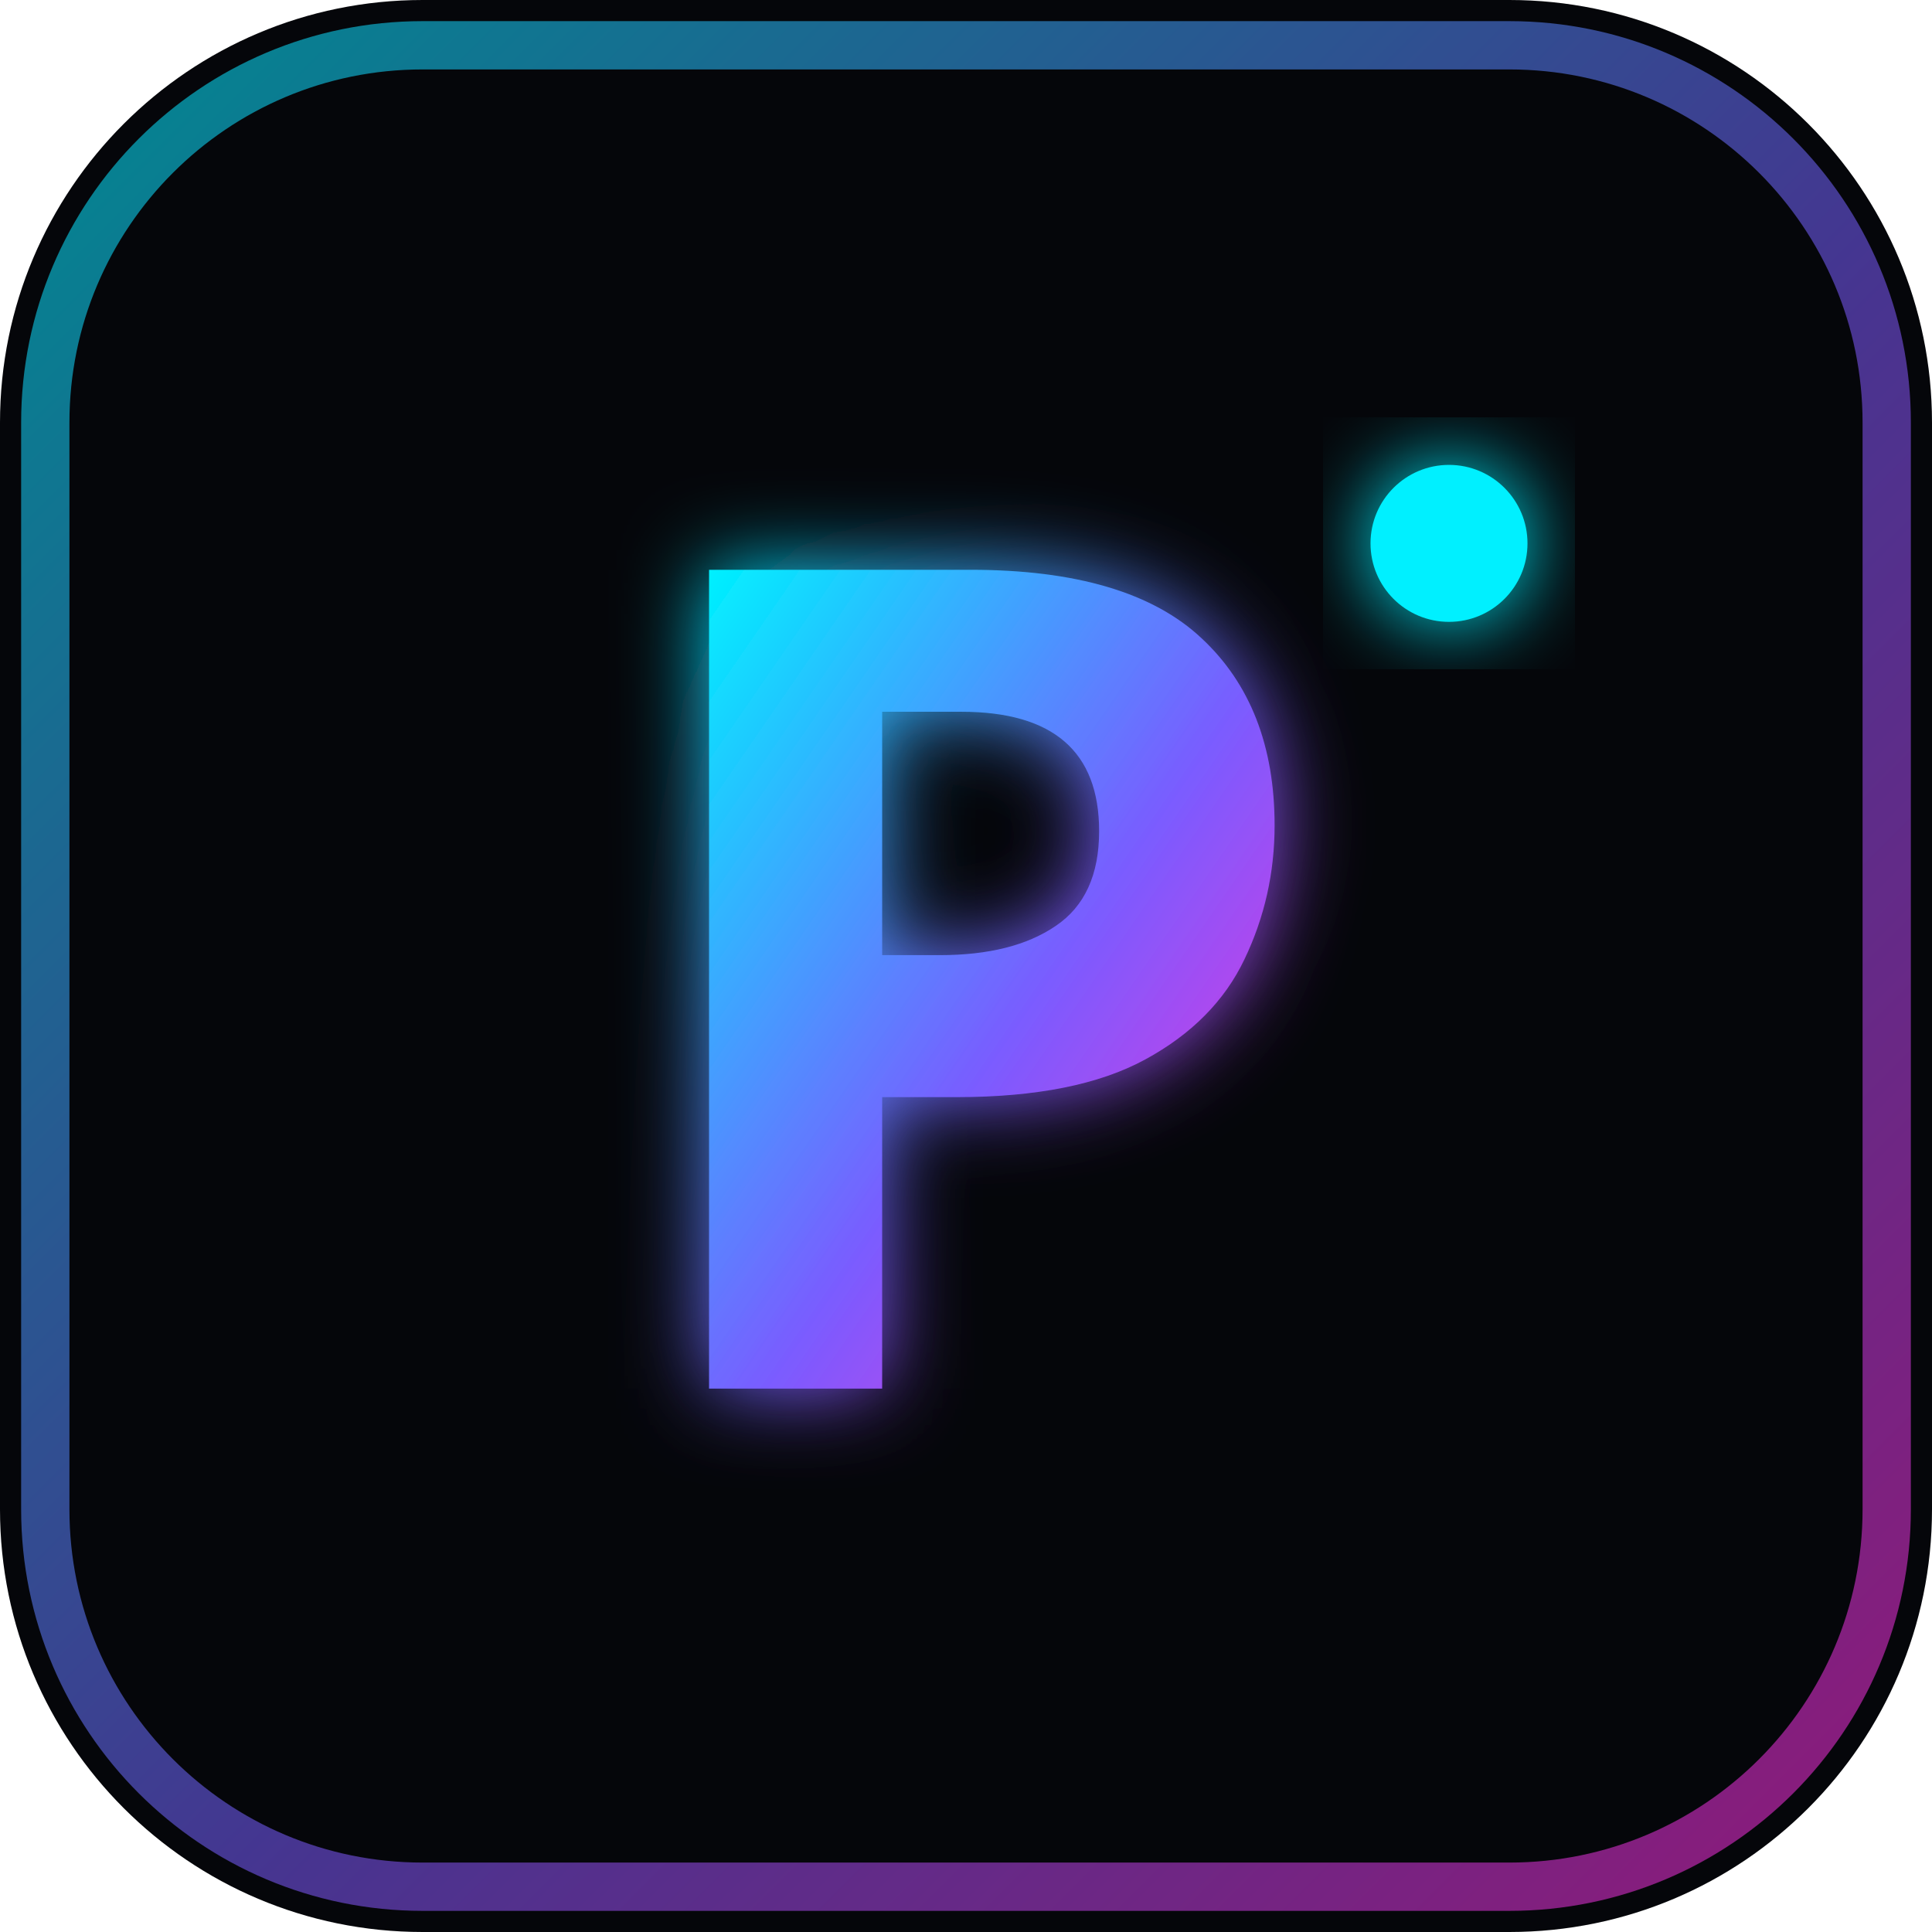
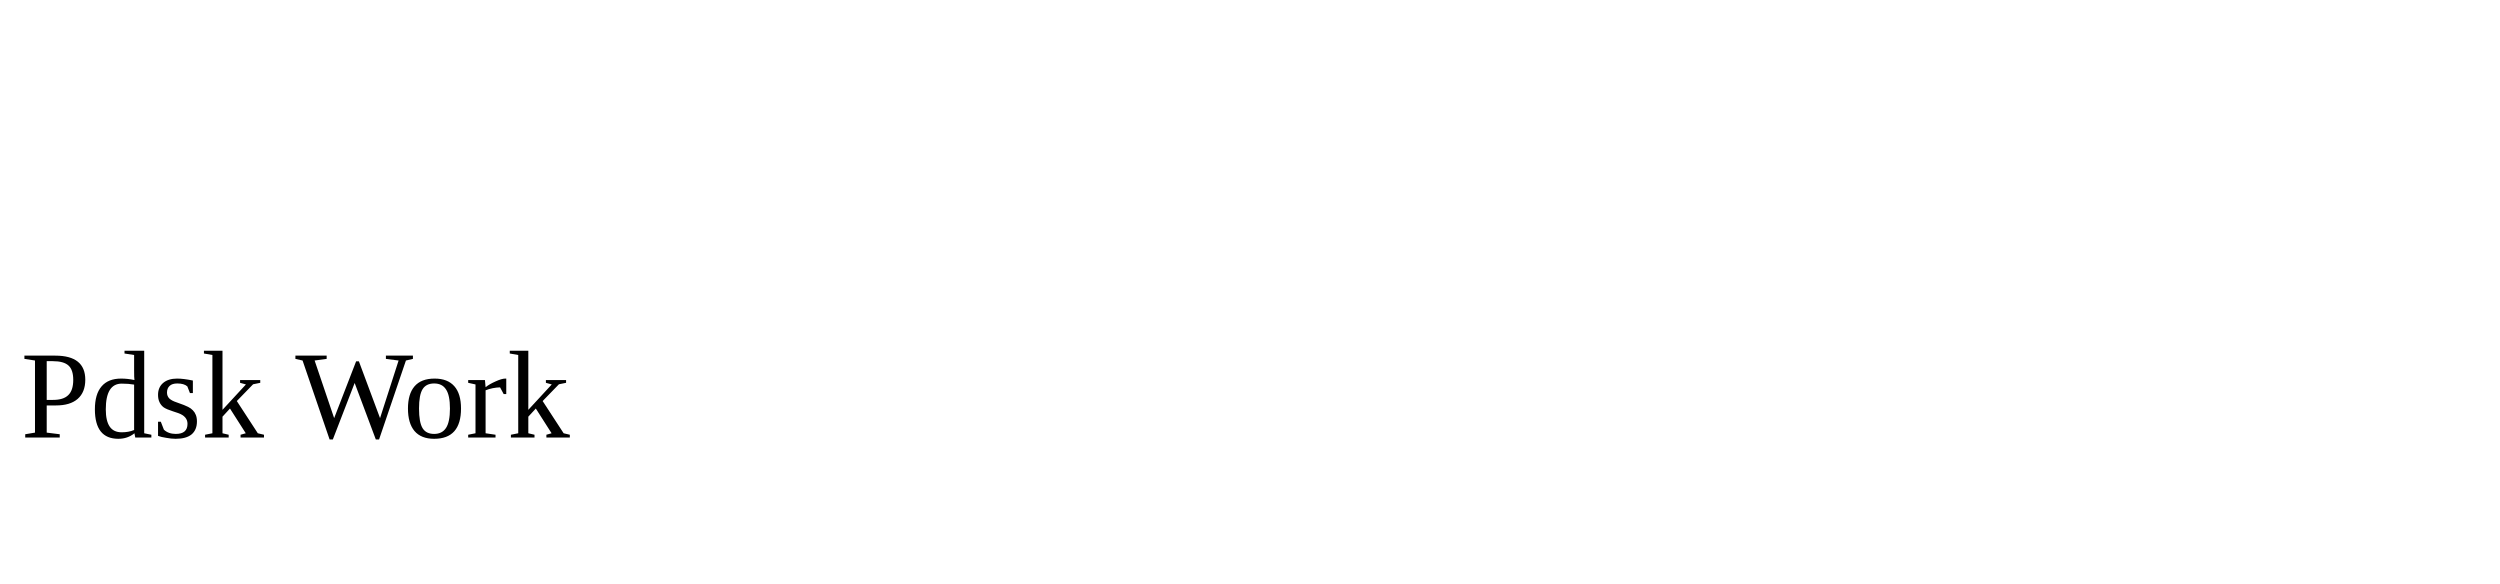
- <svg xmlns="http://www.w3.org/2000/svg" width="64" height="64" viewBox="0 0 64 64">
+ <svg xmlns="http://www.w3.org/2000/svg" viewBox="0 0 240 56">
  <defs>
-     <linearGradient id="g" x1="0" y1="0" x2="1" y2="1">
-       <stop offset="0%" stop-color="#00f0ff" />
-       <stop offset="55%" stop-color="#7a5cff" />
-       <stop offset="100%" stop-color="#ff2bd6" />
+     <linearGradient id="pdsk-grad" x1="0" y1="0" x2="1" y2="1">
+       <stop offset="0%" stopColor="#00f0ff" />
+       <stop offset="100%" stopColor="#7a5cff" />
    </linearGradient>
-     <filter id="glow" x="-30%" y="-30%" width="160%" height="160%">
-       <feGaussianBlur stdDeviation="1.4" result="b" />
-       <feMerge>
-         <feMergeNode in="b" />
-         <feMergeNode in="SourceGraphic" />
-       </feMerge>
-     </filter>
+     <linearGradient id="work-grad" x1="0" y1="0" x2="1" y2="1">
+       <stop offset="0%" stopColor="#ff2bd6" />
+       <stop offset="100%" stopColor="#7a5cff" />
+     </linearGradient>
  </defs>
-   <rect width="64" height="64" rx="14" fill="#05060a" />
-   <rect x="1.5" y="1.5" width="61" height="61" rx="12.5" fill="none" stroke="url(#g)" stroke-width="1.6" opacity="0.55" />
-   <text x="32" y="46" text-anchor="middle" font-family="'Segoe UI', 'SF Pro Display', system-ui, sans-serif" font-size="38" font-weight="800" fill="url(#g)" filter="url(#glow)">P</text>
-   <circle cx="48" cy="18" r="2.6" fill="#00f0ff" filter="url(#glow)" />
+   <text x="2" y="42" fontFamily="system-ui, sans-serif" fontSize="38" fontWeight="800" letterSpacing="-1.5">
+     <tspan fill="url(#pdsk-grad)">Pdsk</tspan>
+     <tspan fill="url(#work-grad)">Work</tspan>
+   </text>
</svg>
